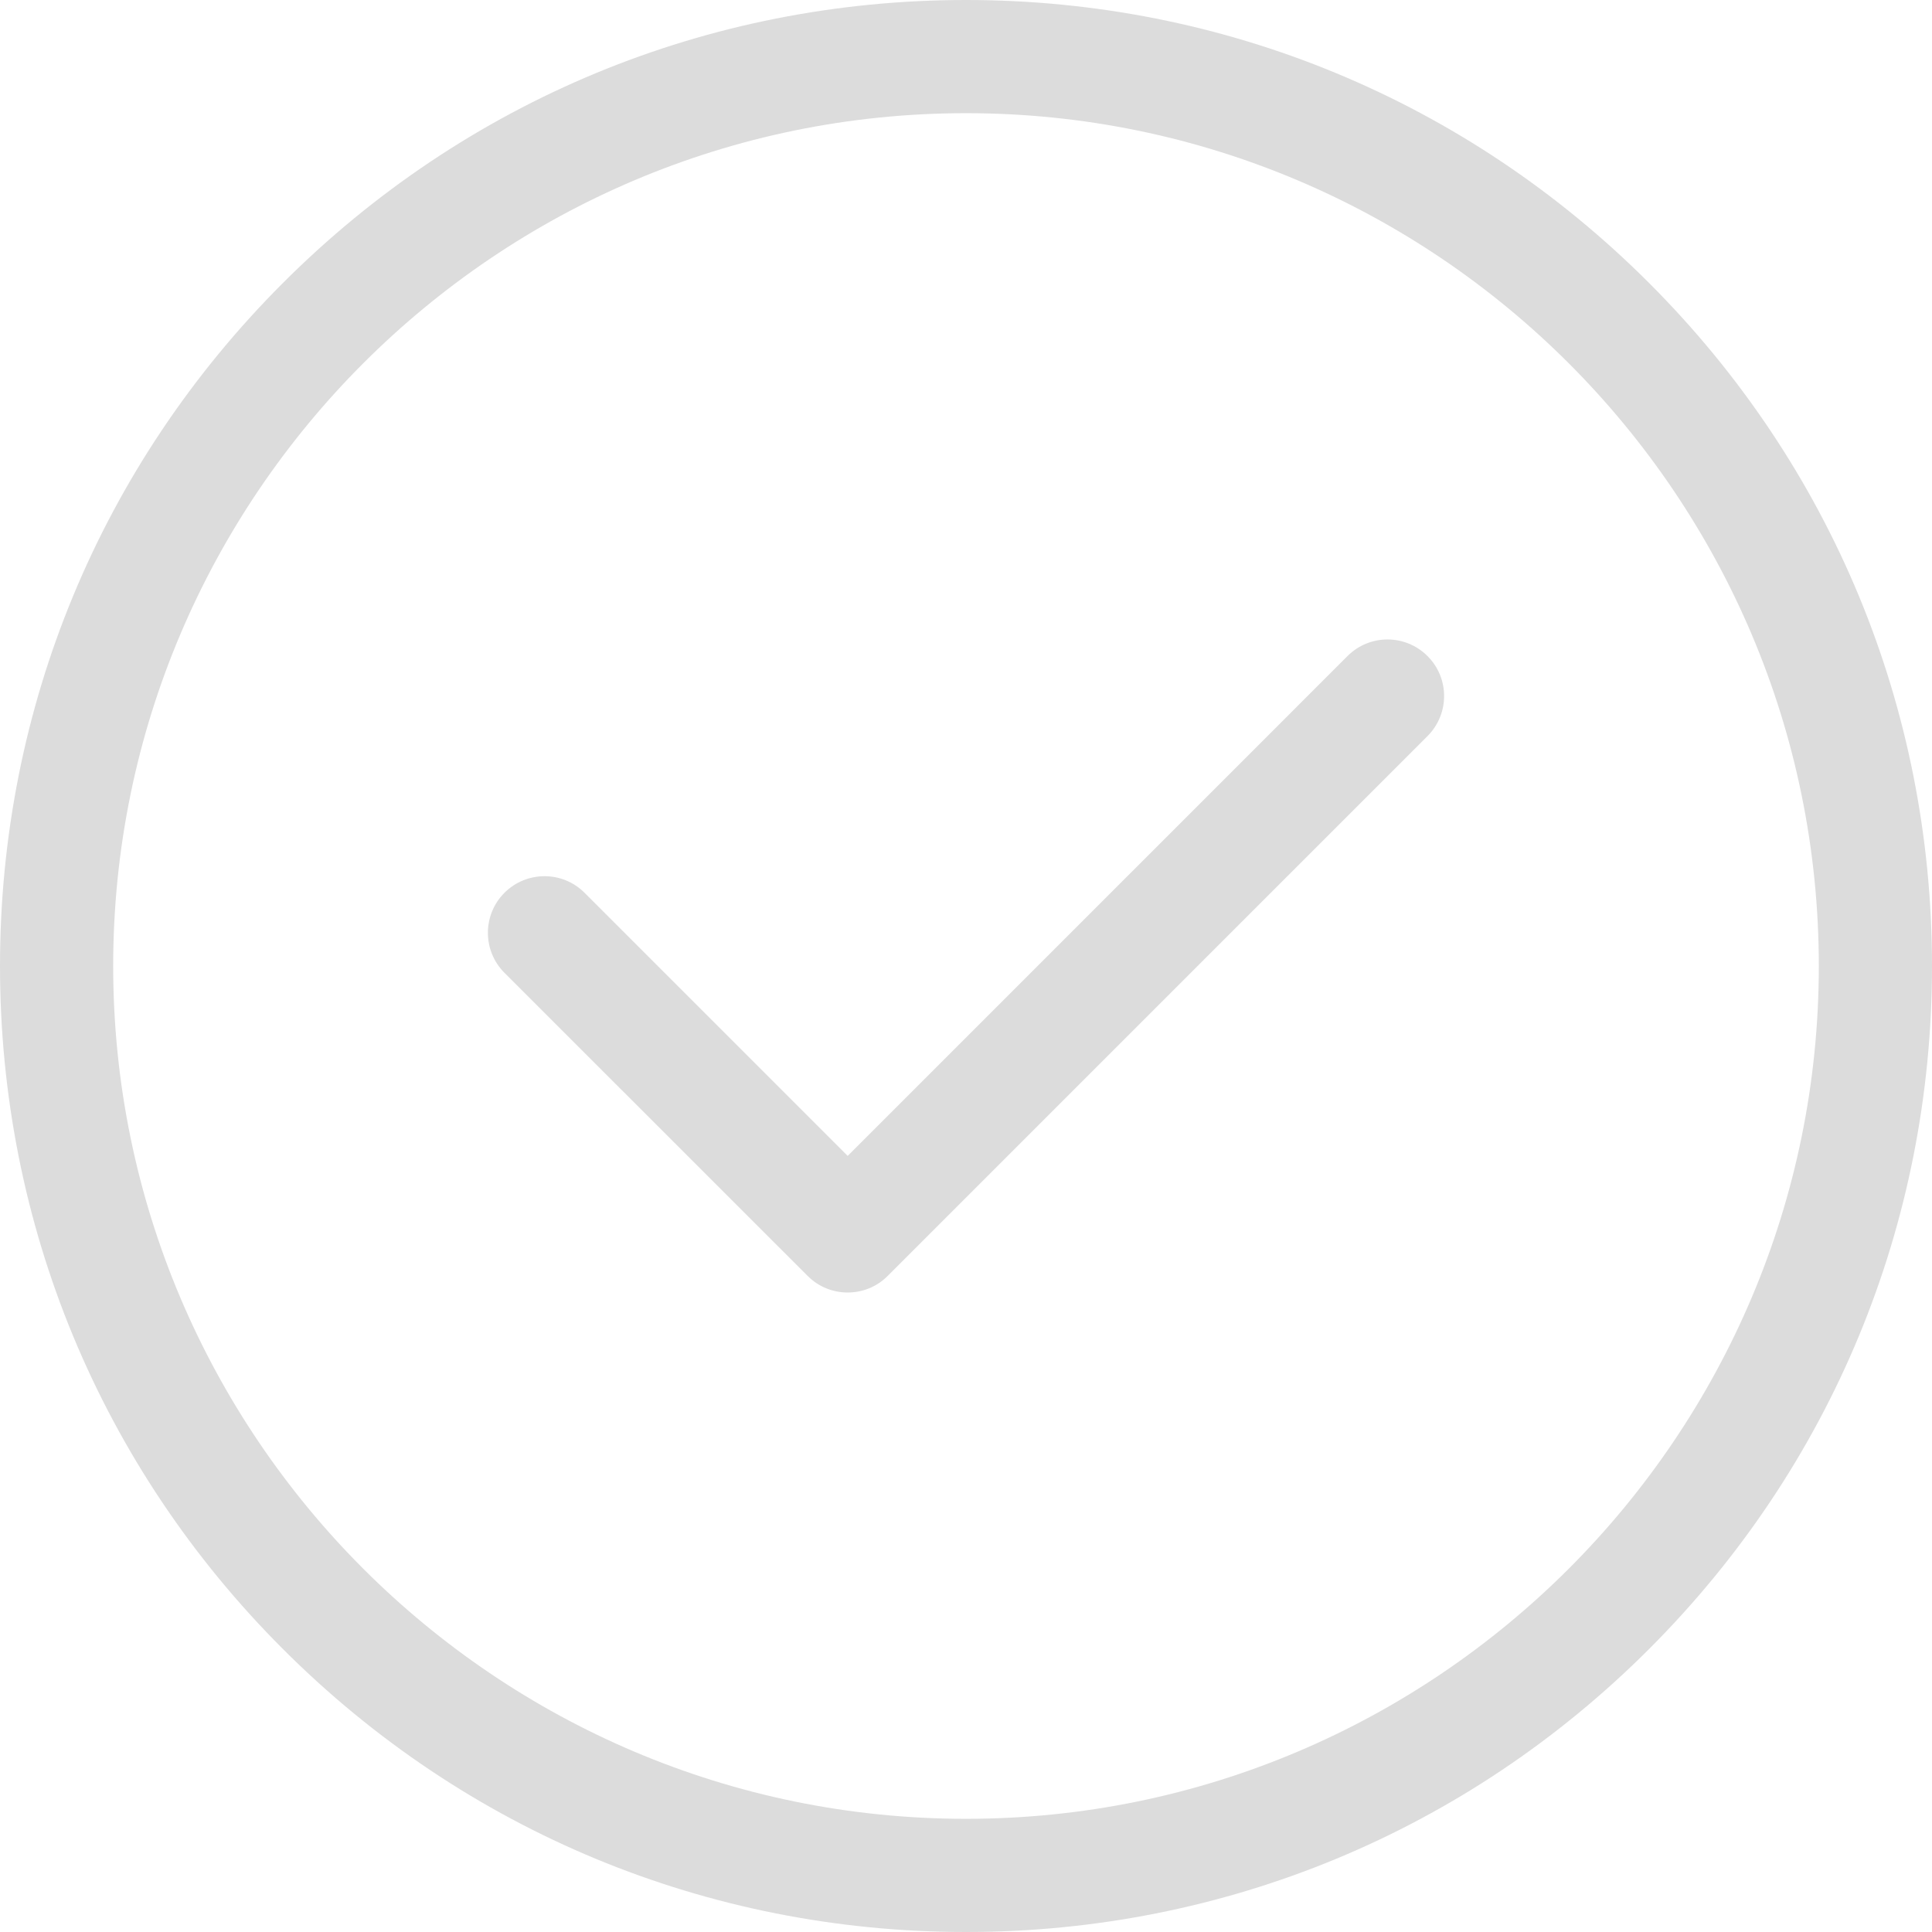
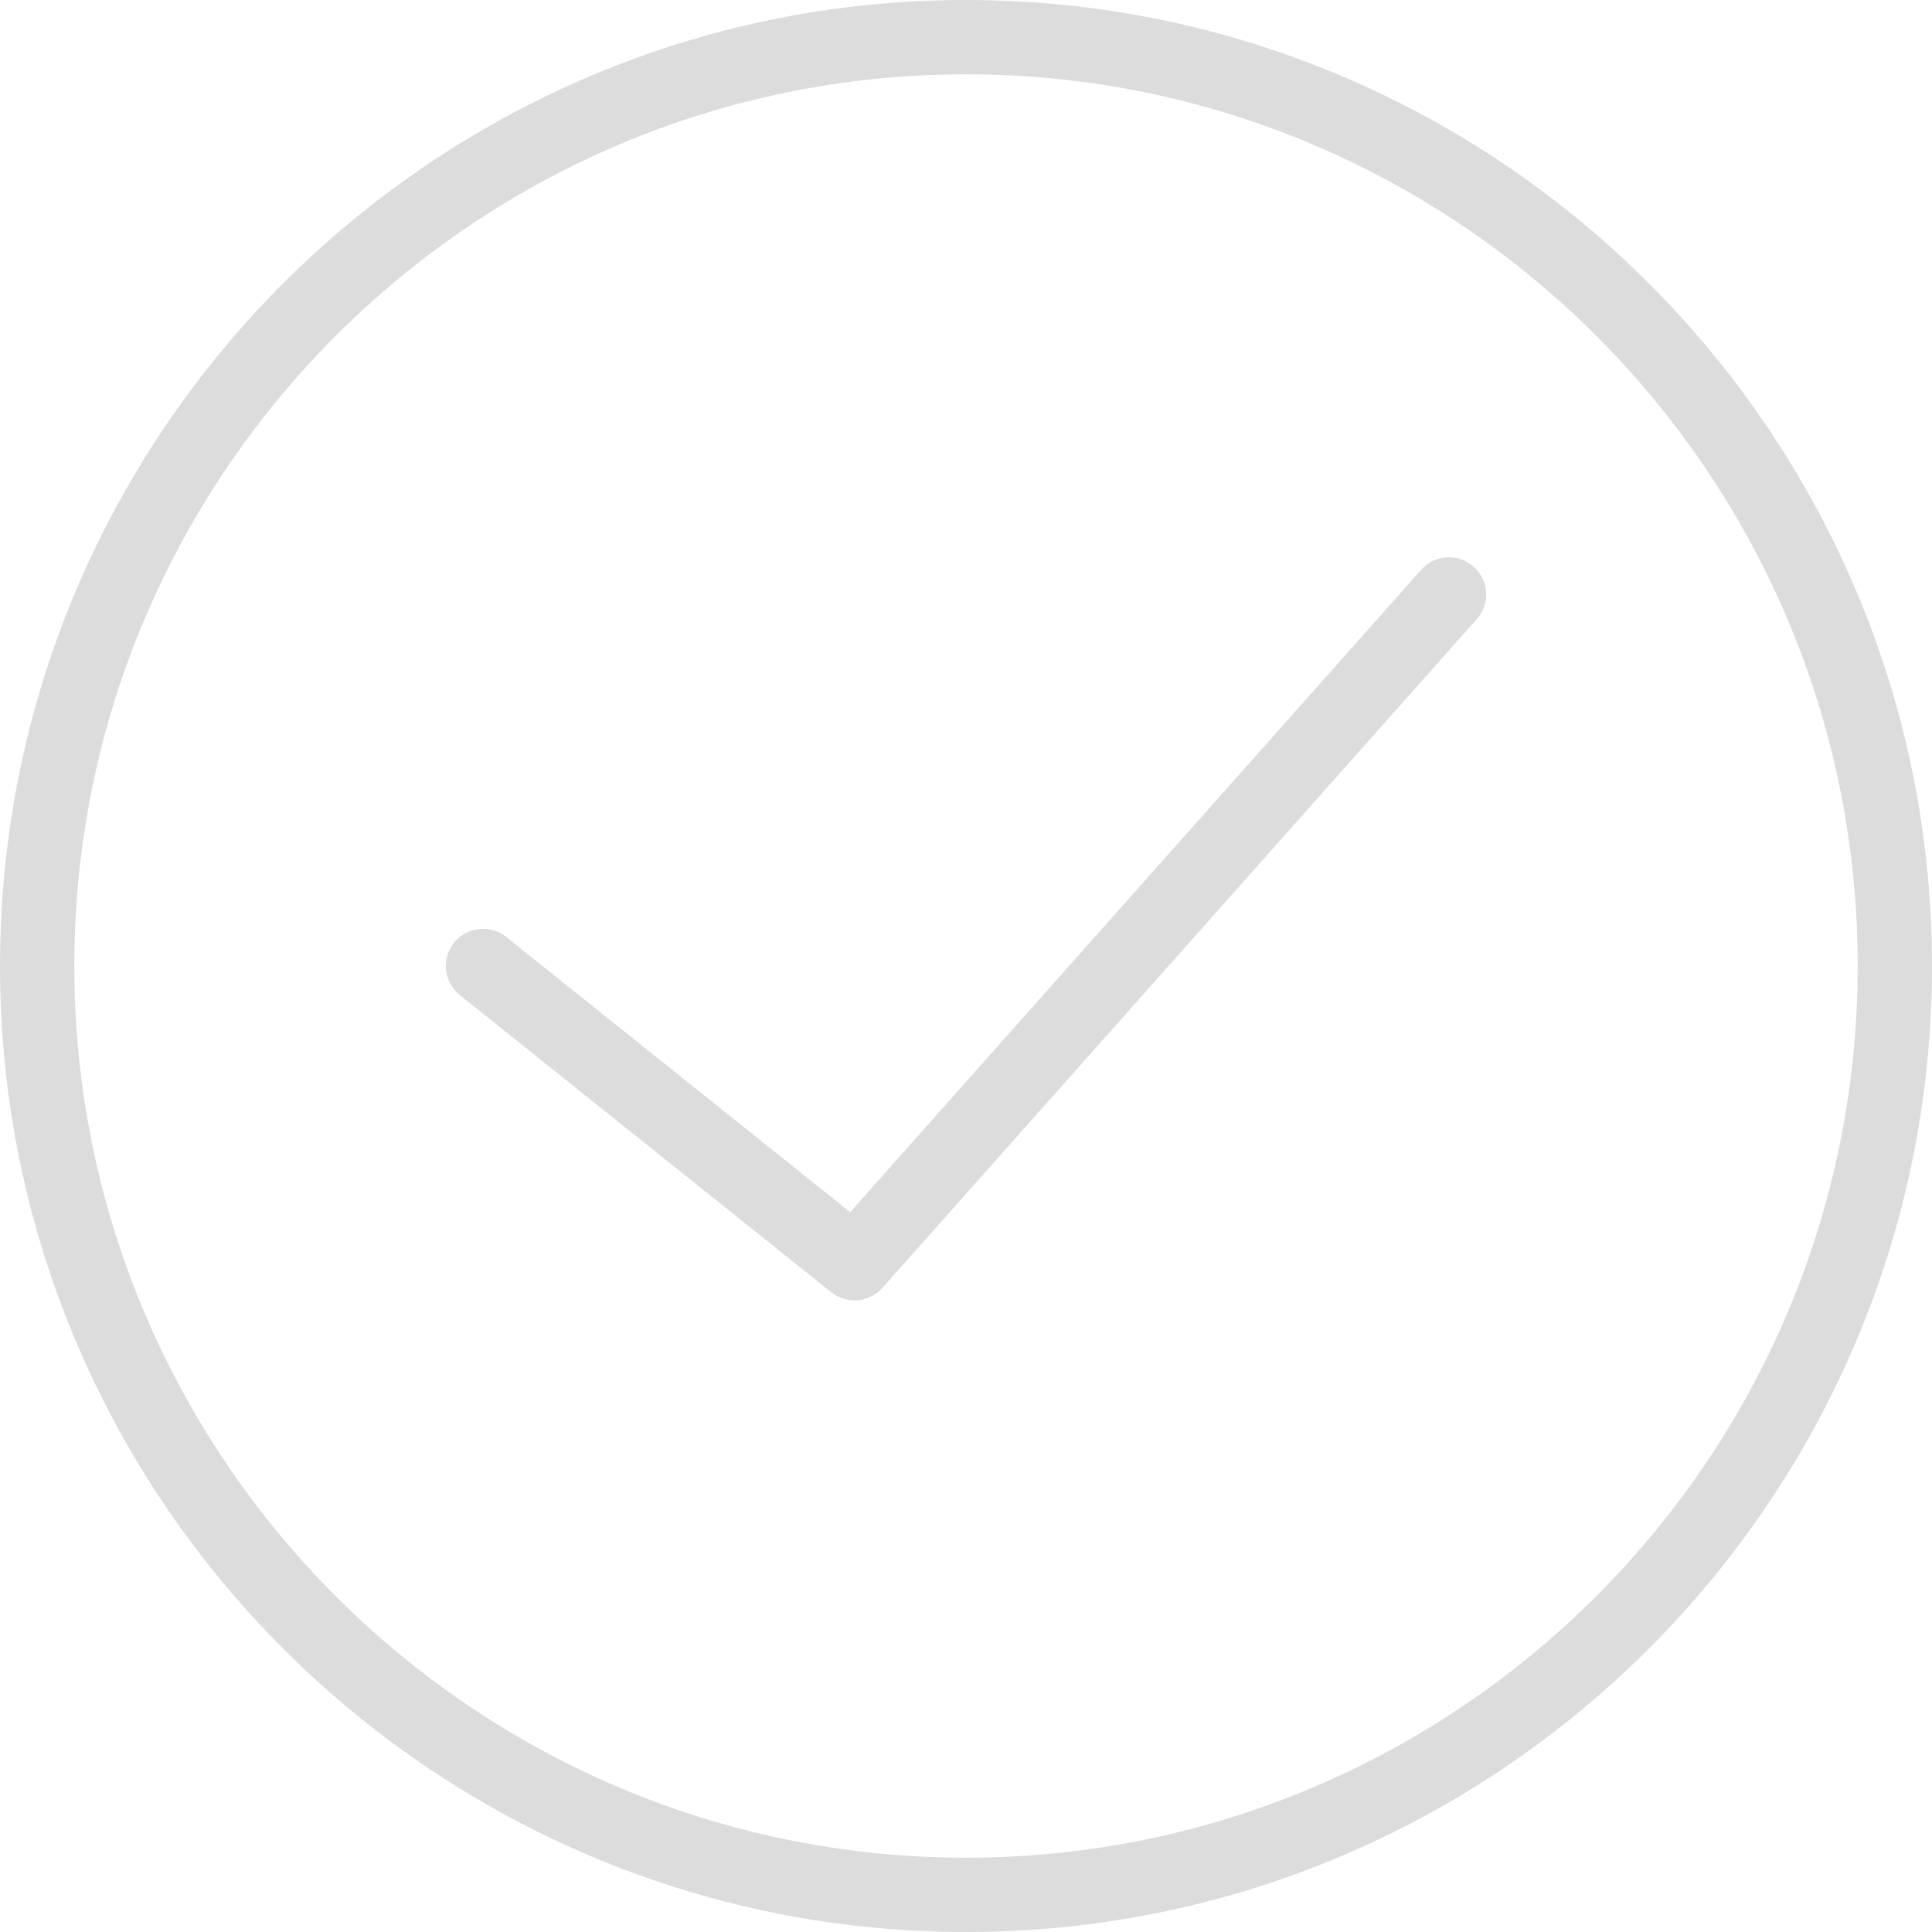
<svg xmlns="http://www.w3.org/2000/svg" width="24" height="24" viewBox="0 0 24 24" fill="none">
-   <path d="M20.485 3.515C18.219 1.248 15.205 0 12 0C8.795 0 5.781 1.248 3.515 3.515C1.248 5.781 0 8.795 0 12C0 15.205 1.248 18.219 3.515 20.485C5.781 22.752 8.795 24 12 24C15.205 24 18.219 22.752 20.485 20.485C22.752 18.219 24 15.205 24 12C24 8.795 22.752 5.781 20.485 3.515ZM12 22.594C6.159 22.594 1.406 17.841 1.406 12C1.406 6.159 6.159 1.406 12 1.406C17.841 1.406 22.594 6.159 22.594 12C22.594 17.841 17.841 22.594 12 22.594Z" fill="#DCDCDC" />
-   <path d="M17.733 8.15C17.459 7.875 17.013 7.875 16.739 8.15L10.53 14.359L7.261 11.09C6.987 10.816 6.542 10.816 6.267 11.09C5.992 11.365 5.992 11.81 6.267 12.085L10.033 15.85C10.17 15.988 10.35 16.056 10.53 16.056C10.71 16.056 10.89 15.988 11.027 15.85L17.733 9.144C18.008 8.869 18.008 8.424 17.733 8.15Z" fill="#DCDCDC" />
+   <path d="M12 0C5.383 0 0 5.383 0 12C0 18.617 5.383 24 12 24C18.617 24 24 18.617 24 12C24 5.383 18.617 0 12 0ZM12 23.077C5.892 23.077 0.923 18.108 0.923 12C0.923 5.892 5.892 0.923 12 0.923C18.108 0.923 23.077 5.892 23.077 12C23.077 18.108 18.108 23.077 12 23.077Z" fill="#DCDCDC" />
+   <path d="M17.655 7.078L10.561 15.058L6.288 11.639C6.09 11.48 5.798 11.513 5.64 11.711C5.48 11.911 5.513 12.201 5.712 12.361L10.327 16.053C10.412 16.121 10.514 16.154 10.615 16.154C10.743 16.154 10.87 16.101 10.961 15.999L18.345 7.691C18.515 7.501 18.497 7.209 18.307 7.04C18.116 6.87 17.825 6.887 17.655 7.078Z" fill="#DCDCDC" />
</svg>
